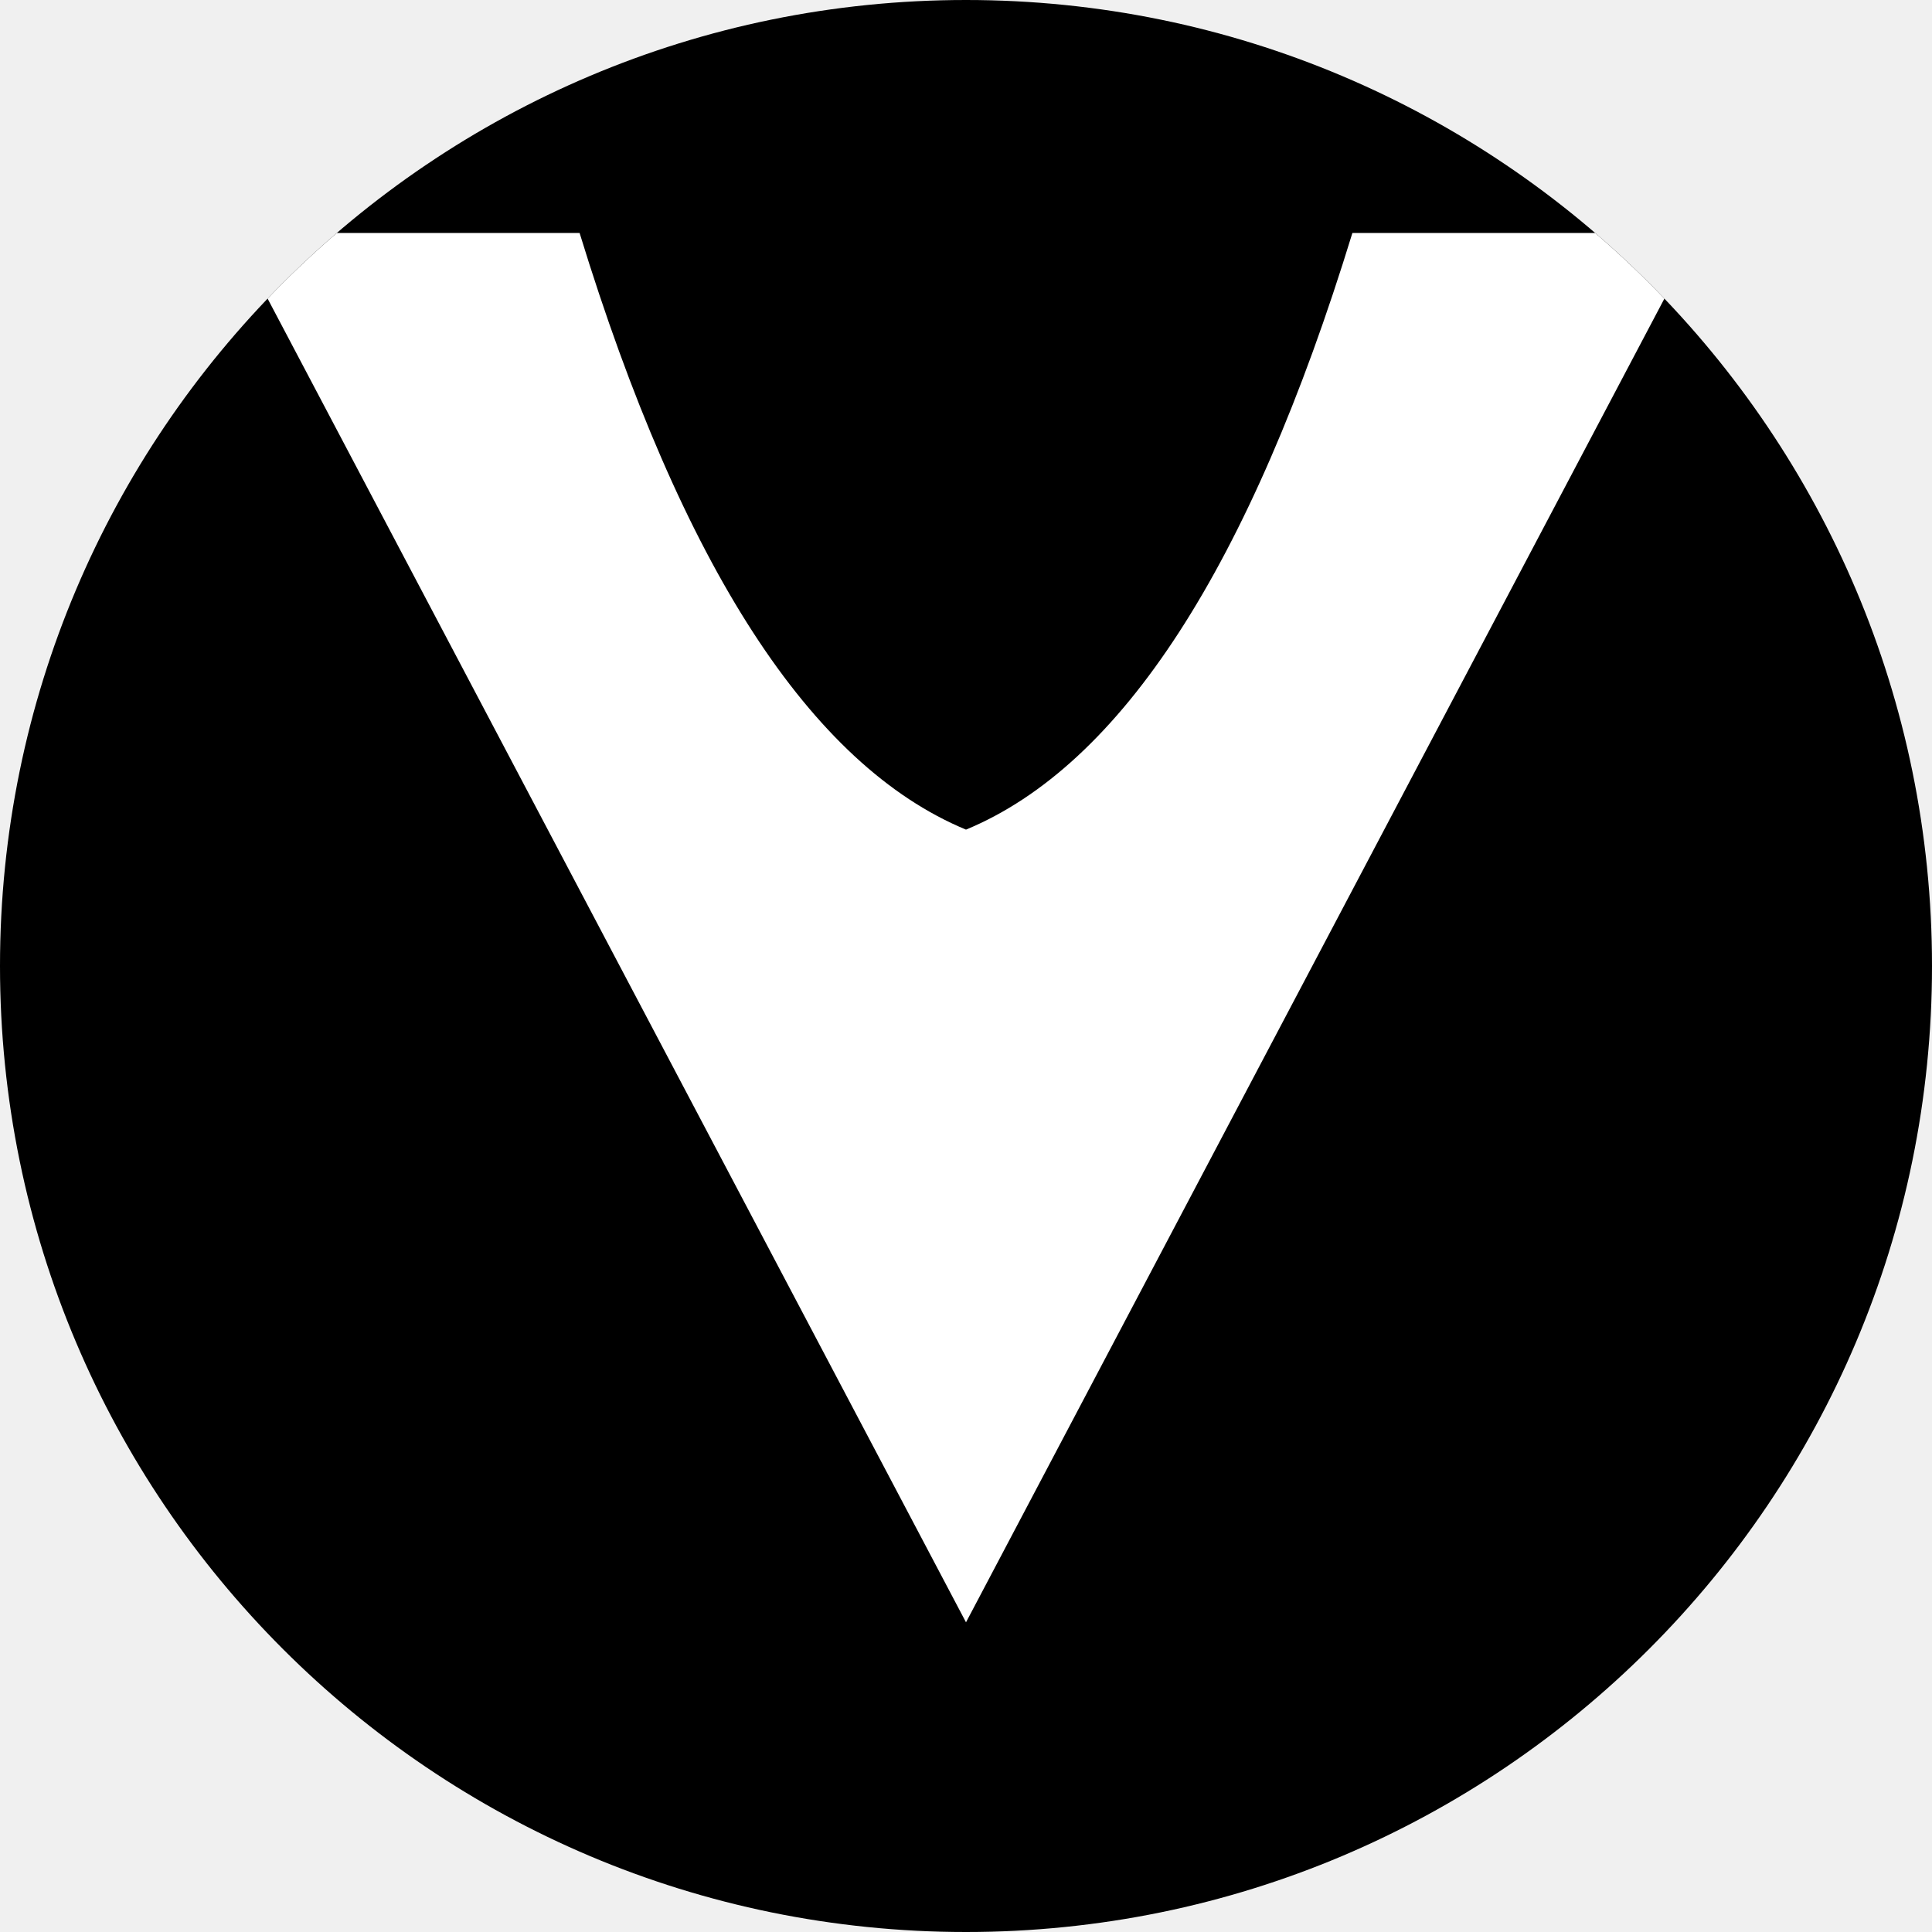
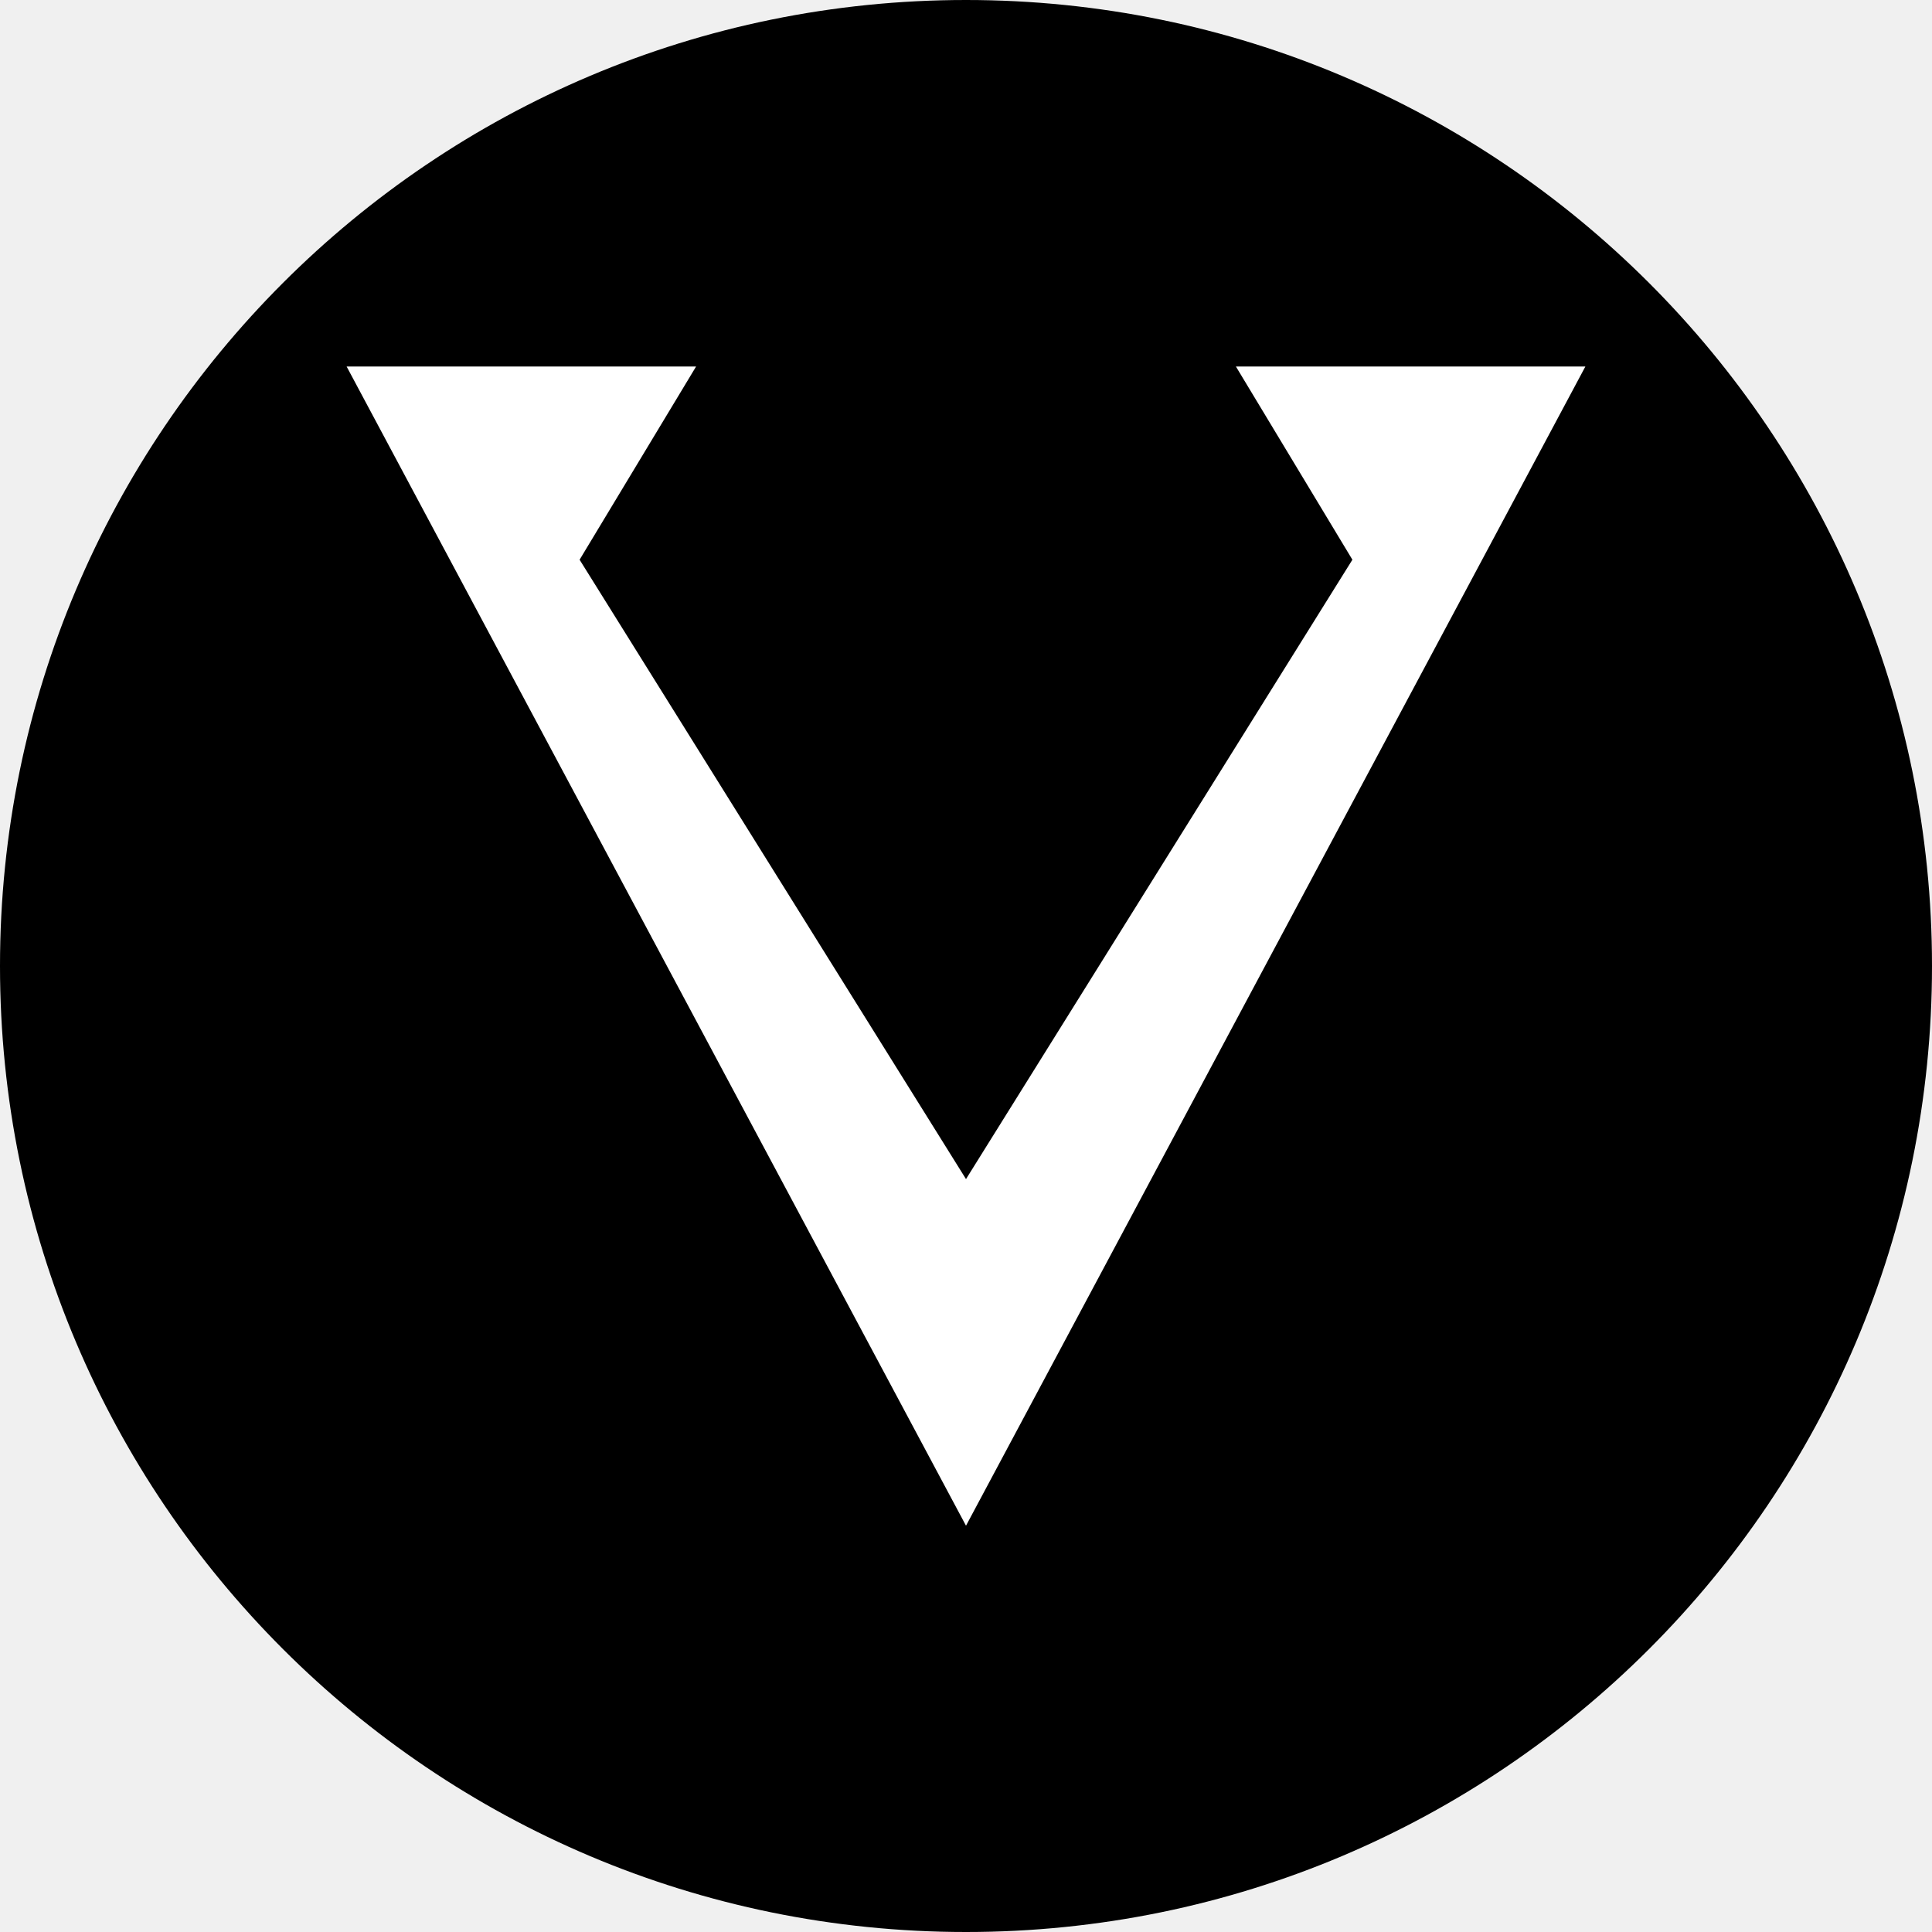
<svg xmlns="http://www.w3.org/2000/svg" width="680" height="680" viewBox="0 0 680 680">
  <defs>
    <clipPath id="circleClip">
      <circle cx="340" cy="340" r="340" />
    </clipPath>
  </defs>
  <g clip-path="url(#circleClip)">
    <rect x="0" y="0" width="680" height="680" fill="#000000" />
-     <path fill="#ffffff" d="M 82,82 L 204,82 Q 258,258 340,292 Q 422,258 476,82 L 598,82 L 340,571 Z" />
+     <path fill="#ffffff" d="M 122,129 L 245,129 L 204,197 L 340,415 L 476,197 L 435,129 L 558,129 L 340,537 Z" />
  </g>
</svg>
